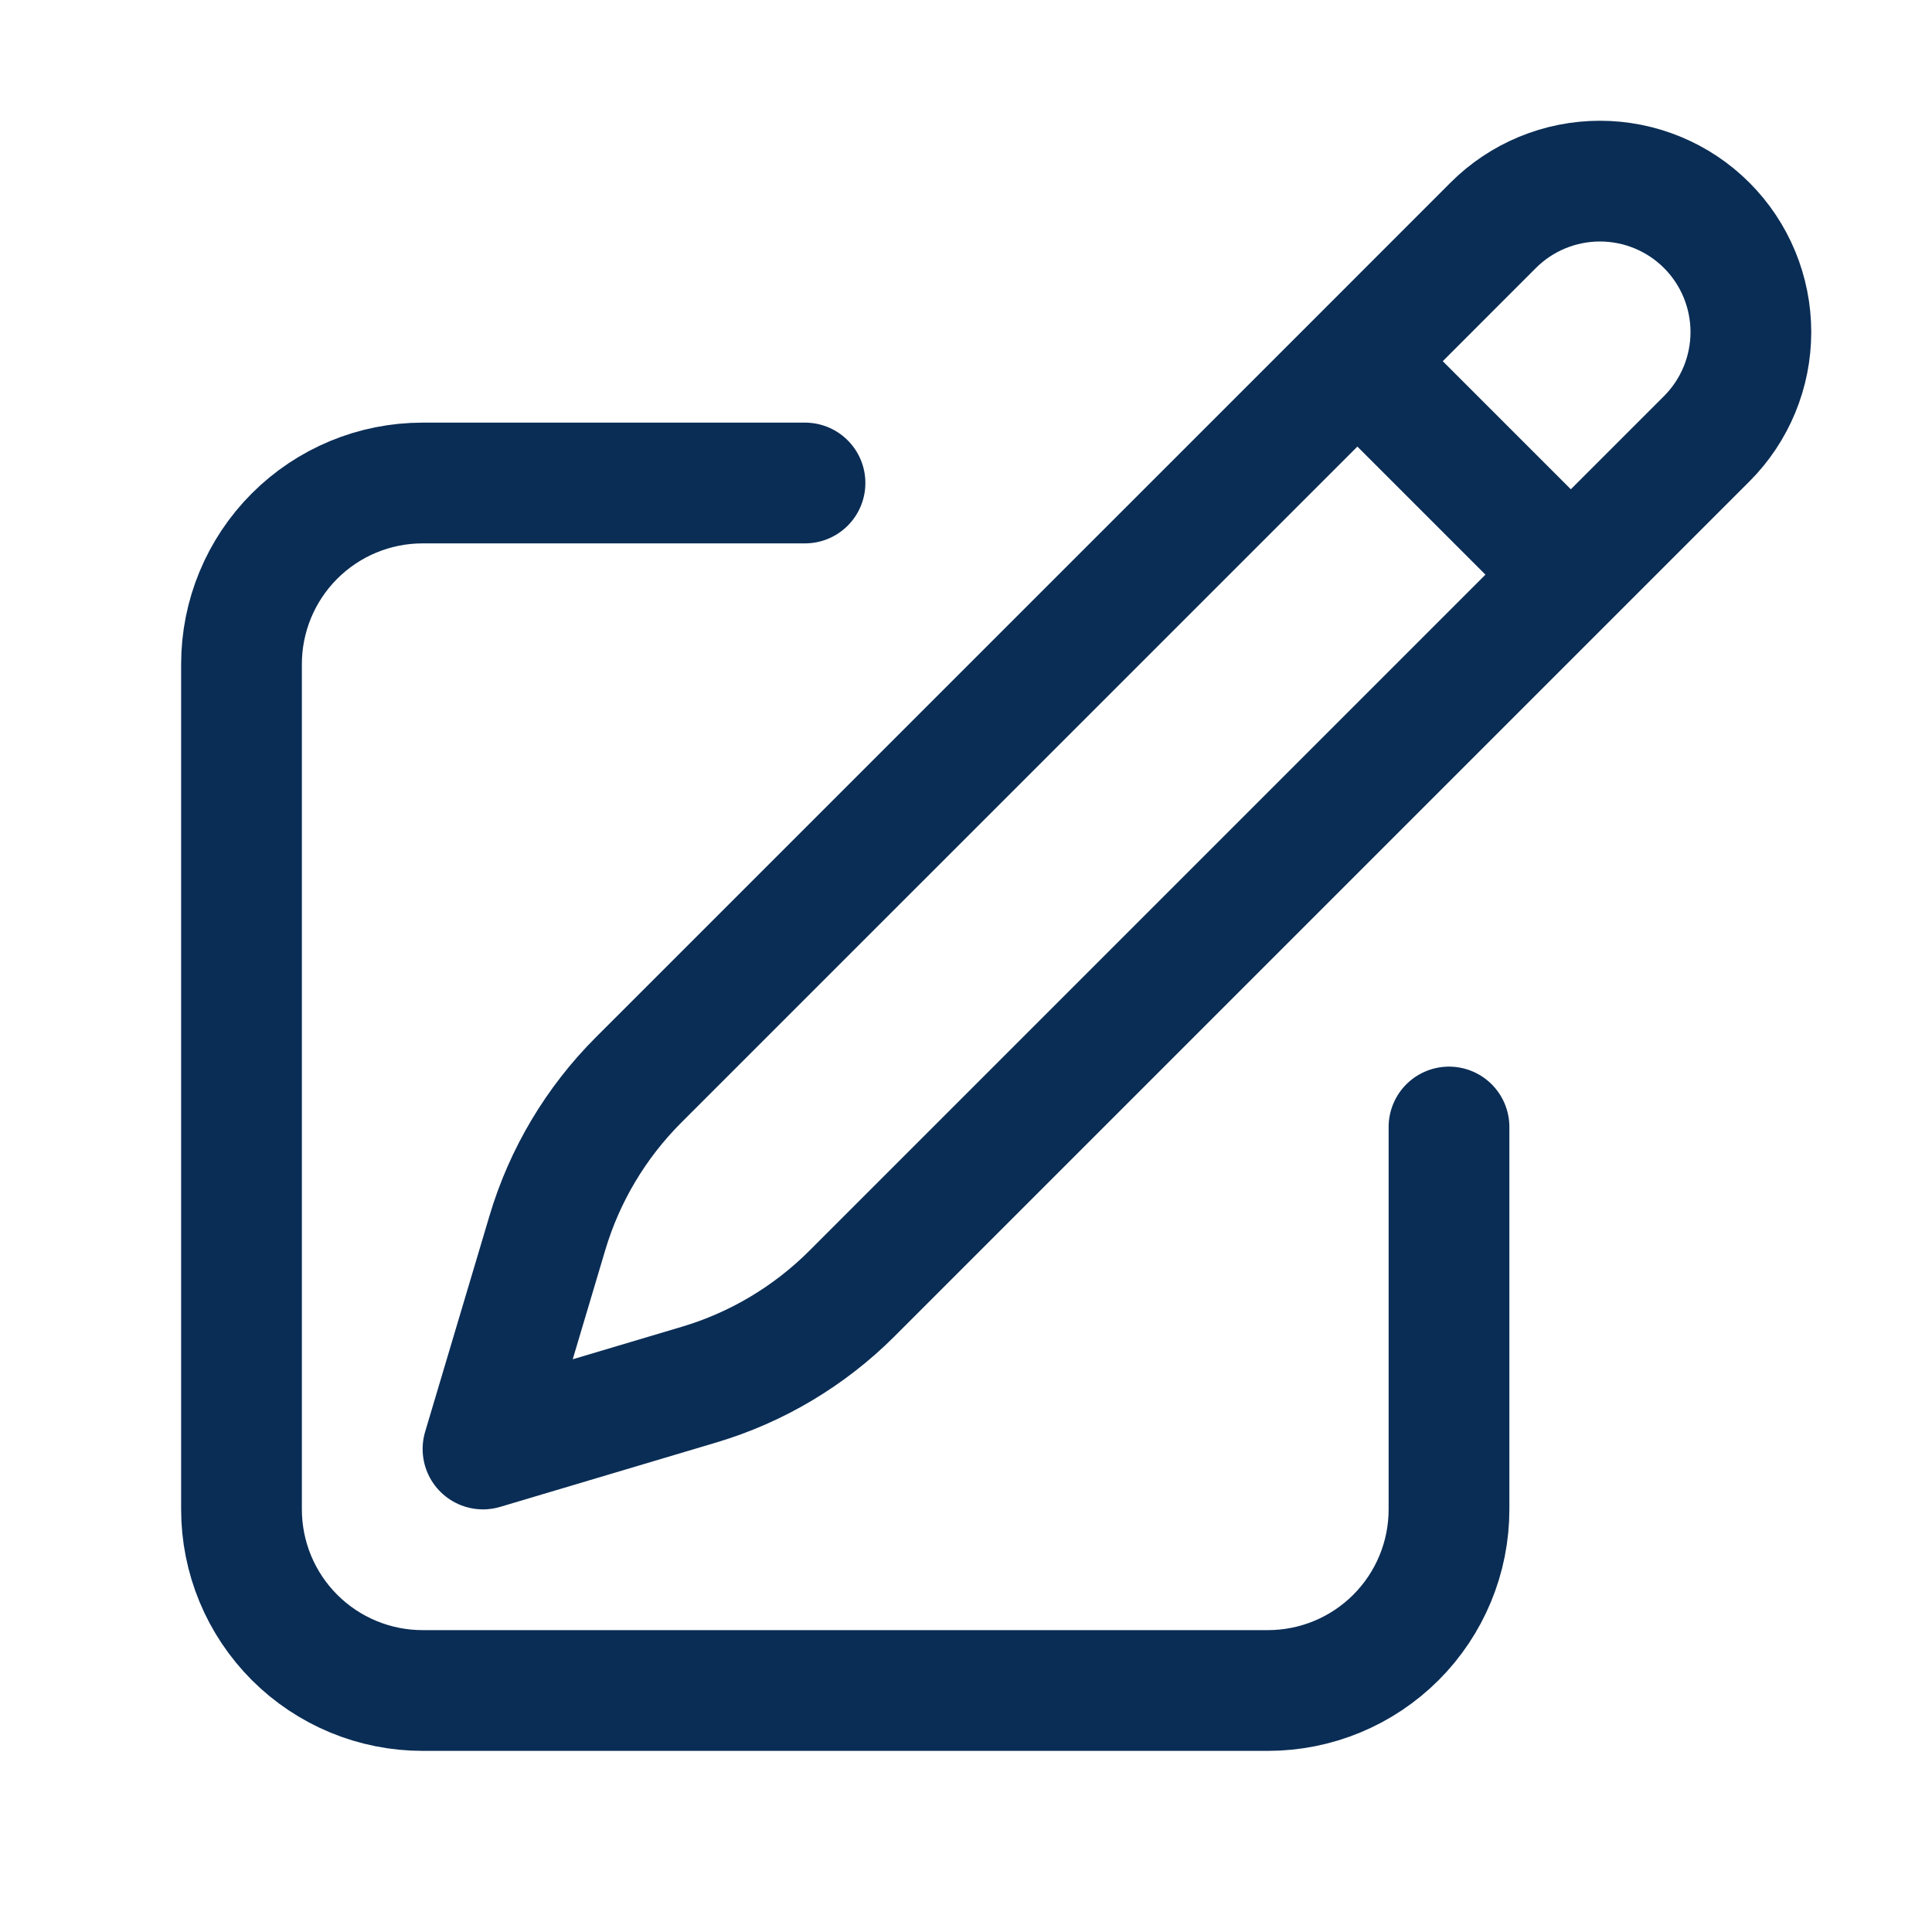
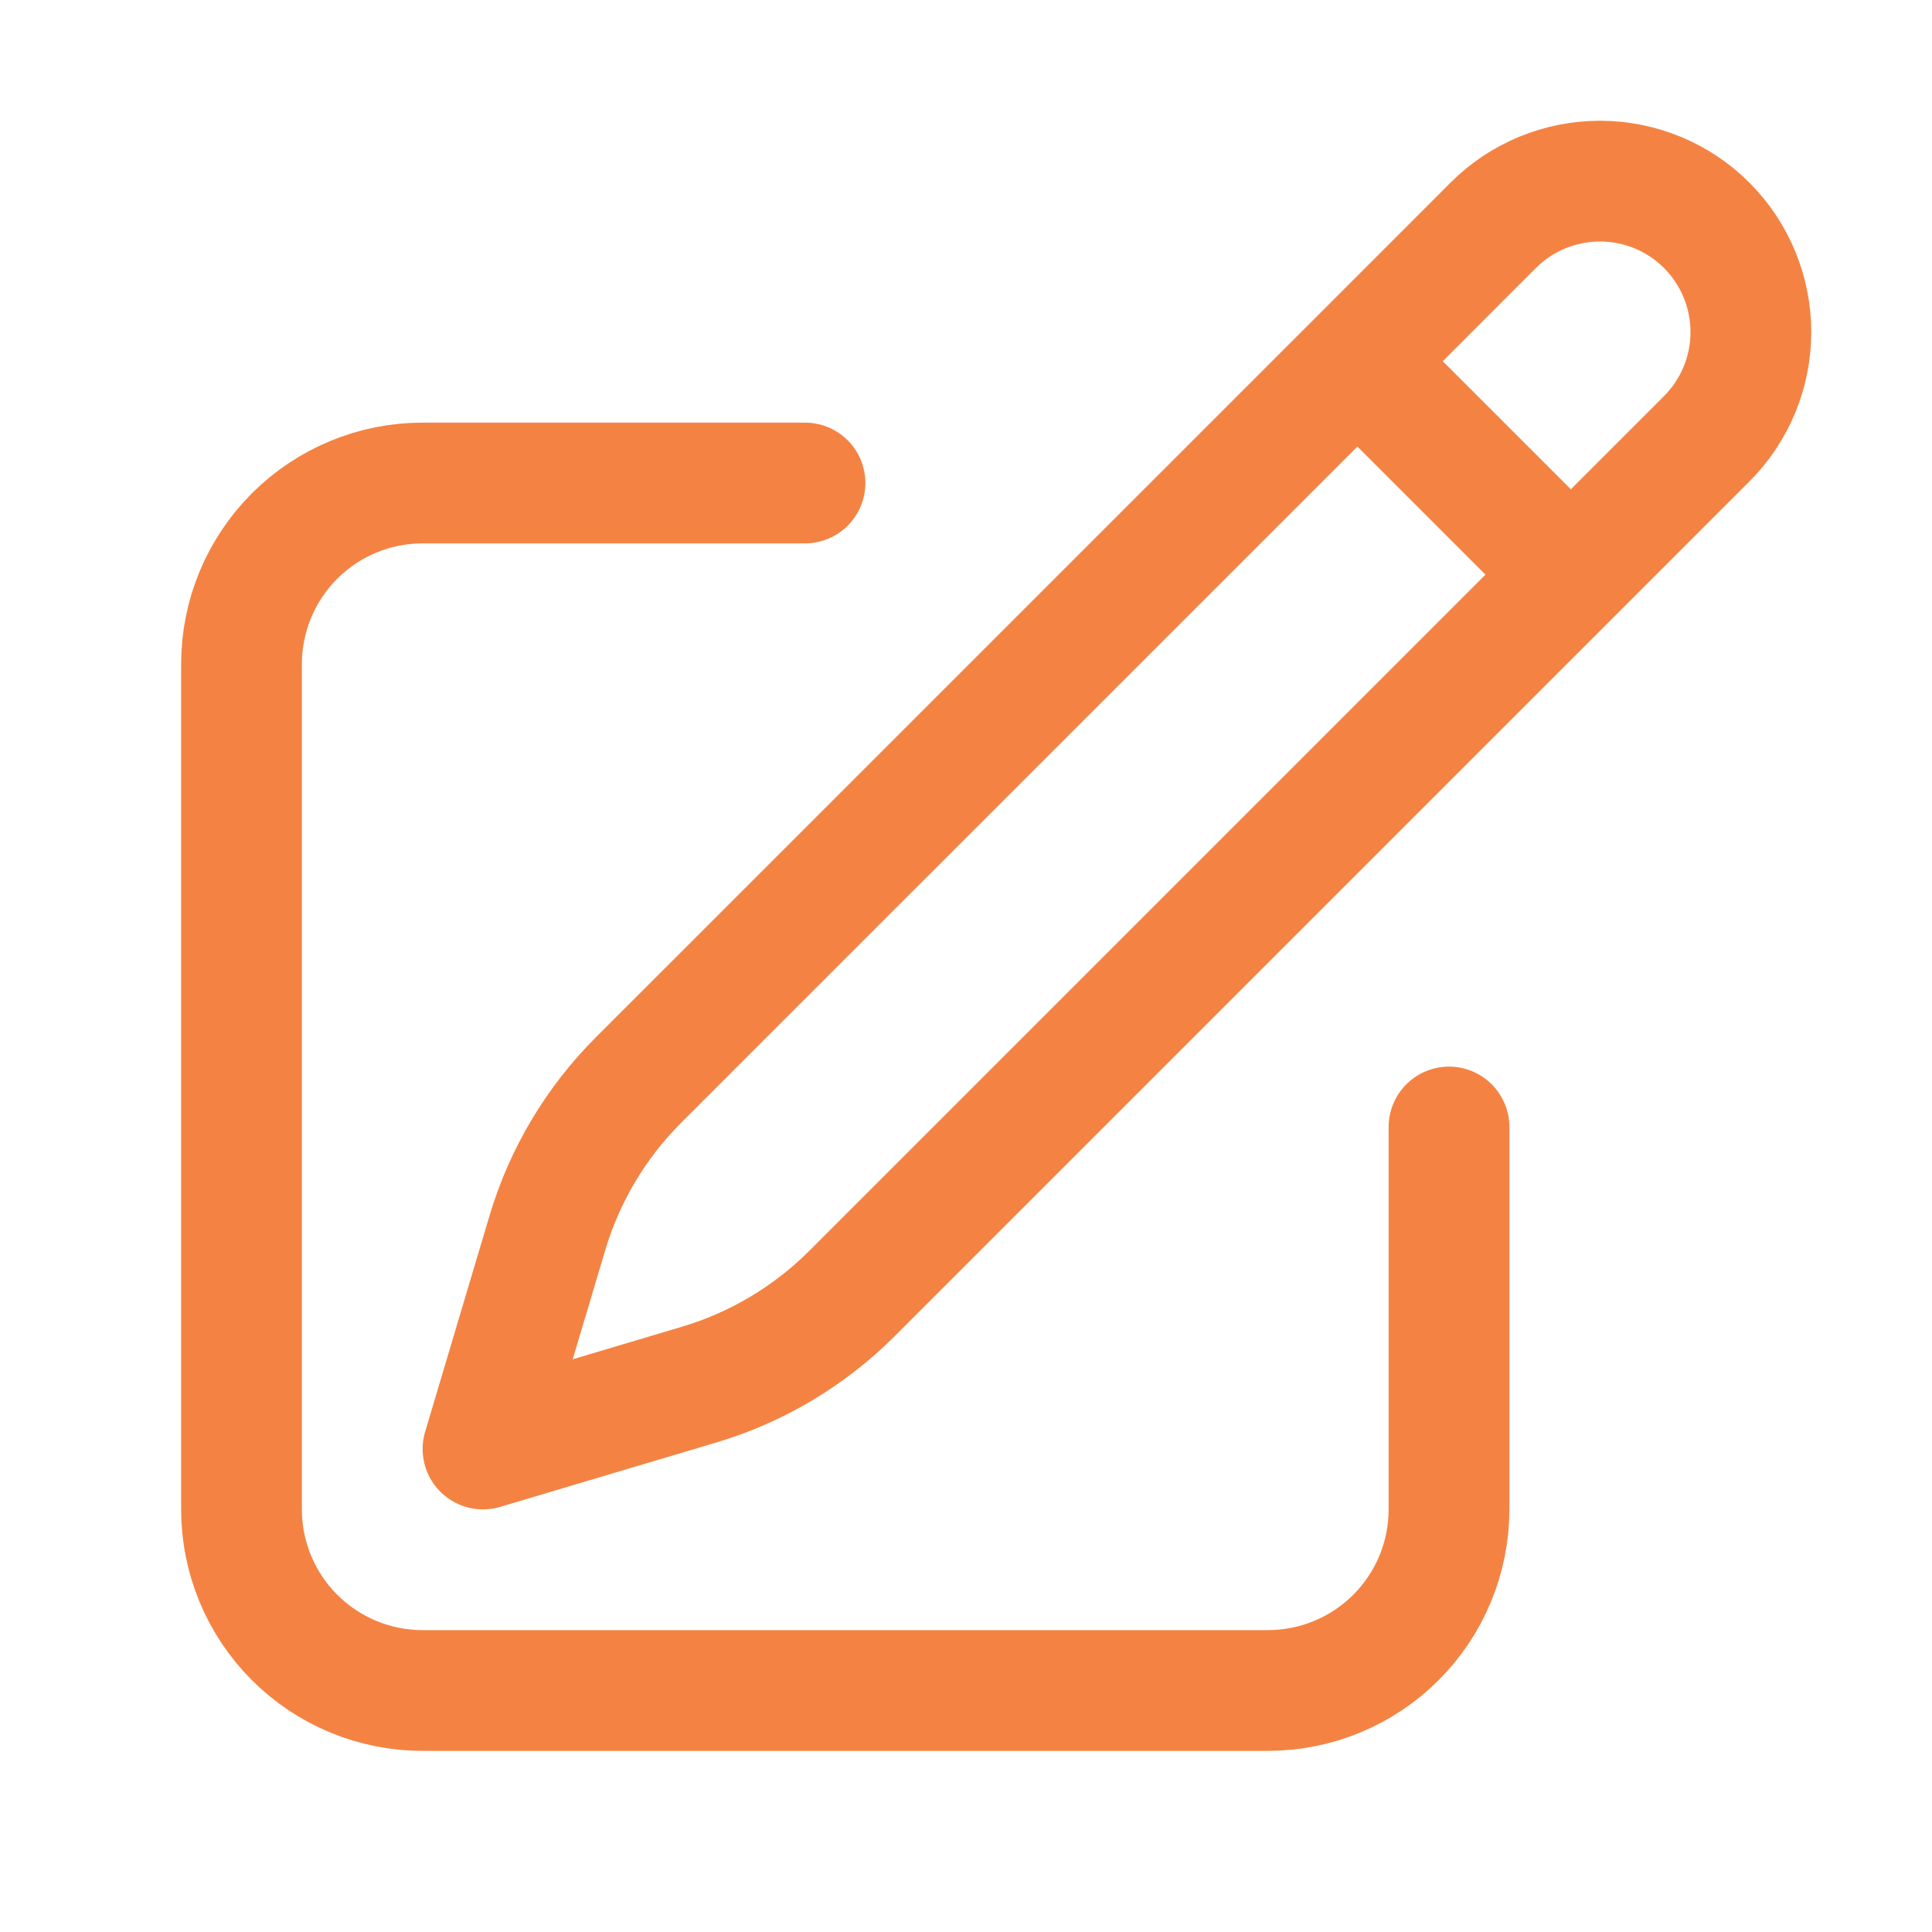
<svg xmlns="http://www.w3.org/2000/svg" width="24" height="24" viewBox="0 0 24 24" fill="none">
-   <path d="M16.862 4.487L19.5 7.125M18 14V18.75C18 19.347 17.763 19.919 17.341 20.341C16.919 20.763 16.347 21 15.75 21H5.25C4.653 21 4.081 20.763 3.659 20.341C3.237 19.919 3 19.347 3 18.75V8.25C3 7.653 3.237 7.081 3.659 6.659C4.081 6.237 4.653 6 5.25 6H10M16.862 4.487L18.549 2.799C18.901 2.447 19.378 2.25 19.875 2.25C20.372 2.25 20.849 2.447 21.201 2.799C21.553 3.151 21.75 3.628 21.75 4.125C21.75 4.622 21.553 5.099 21.201 5.451L10.582 16.07C10.053 16.598 9.401 16.987 8.685 17.2L6 18L6.8 15.315C7.013 14.599 7.402 13.947 7.93 13.418L16.862 4.487V4.487Z" stroke="#0A2D55" stroke-width="1.5" stroke-linecap="round" stroke-linejoin="round" />
+   <path d="M16.862 4.487L19.5 7.125M18 14V18.75C18 19.347 17.763 19.919 17.341 20.341C16.919 20.763 16.347 21 15.75 21H5.25C4.653 21 4.081 20.763 3.659 20.341C3.237 19.919 3 19.347 3 18.75V8.25C3 7.653 3.237 7.081 3.659 6.659C4.081 6.237 4.653 6 5.25 6H10M16.862 4.487L18.549 2.799C18.901 2.447 19.378 2.25 19.875 2.25C20.372 2.25 20.849 2.447 21.201 2.799C21.553 3.151 21.75 3.628 21.75 4.125C21.75 4.622 21.553 5.099 21.201 5.451L10.582 16.07C10.053 16.598 9.401 16.987 8.685 17.2L6 18L6.8 15.315C7.013 14.599 7.402 13.947 7.93 13.418L16.862 4.487V4.487Z" stroke="#F48343" stroke-width="1.5" stroke-linecap="round" stroke-linejoin="round" />
</svg>
